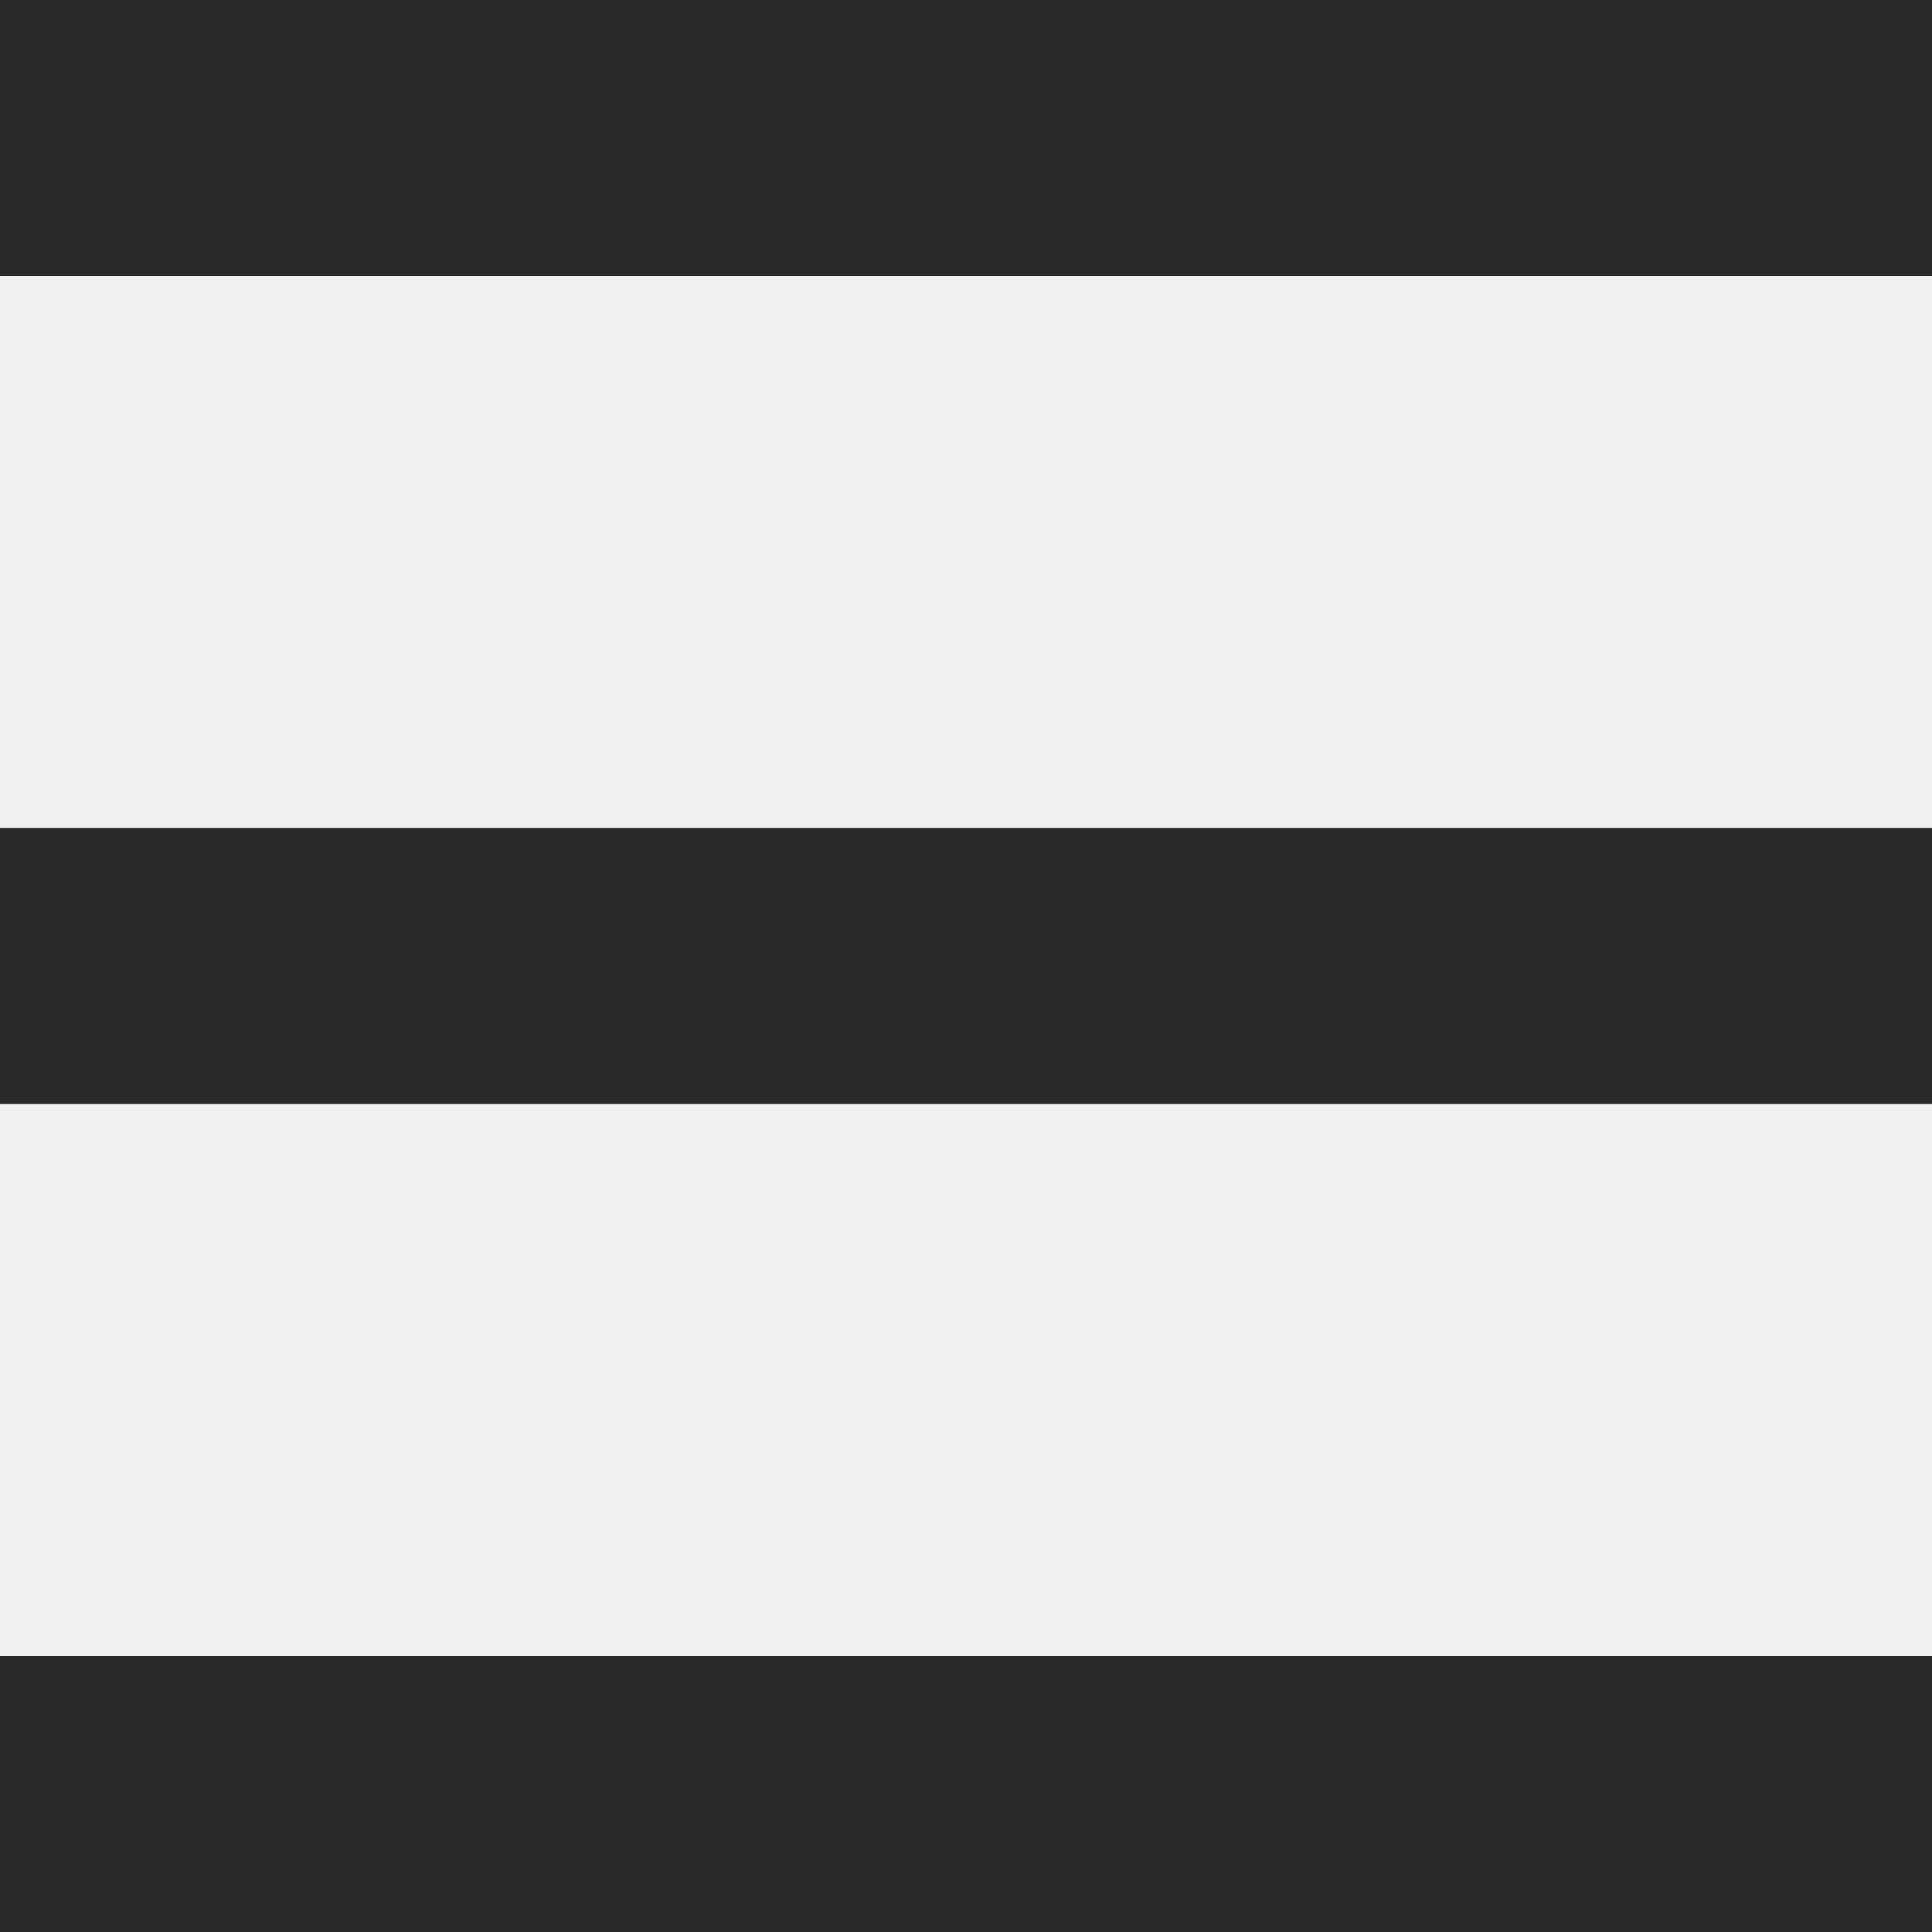
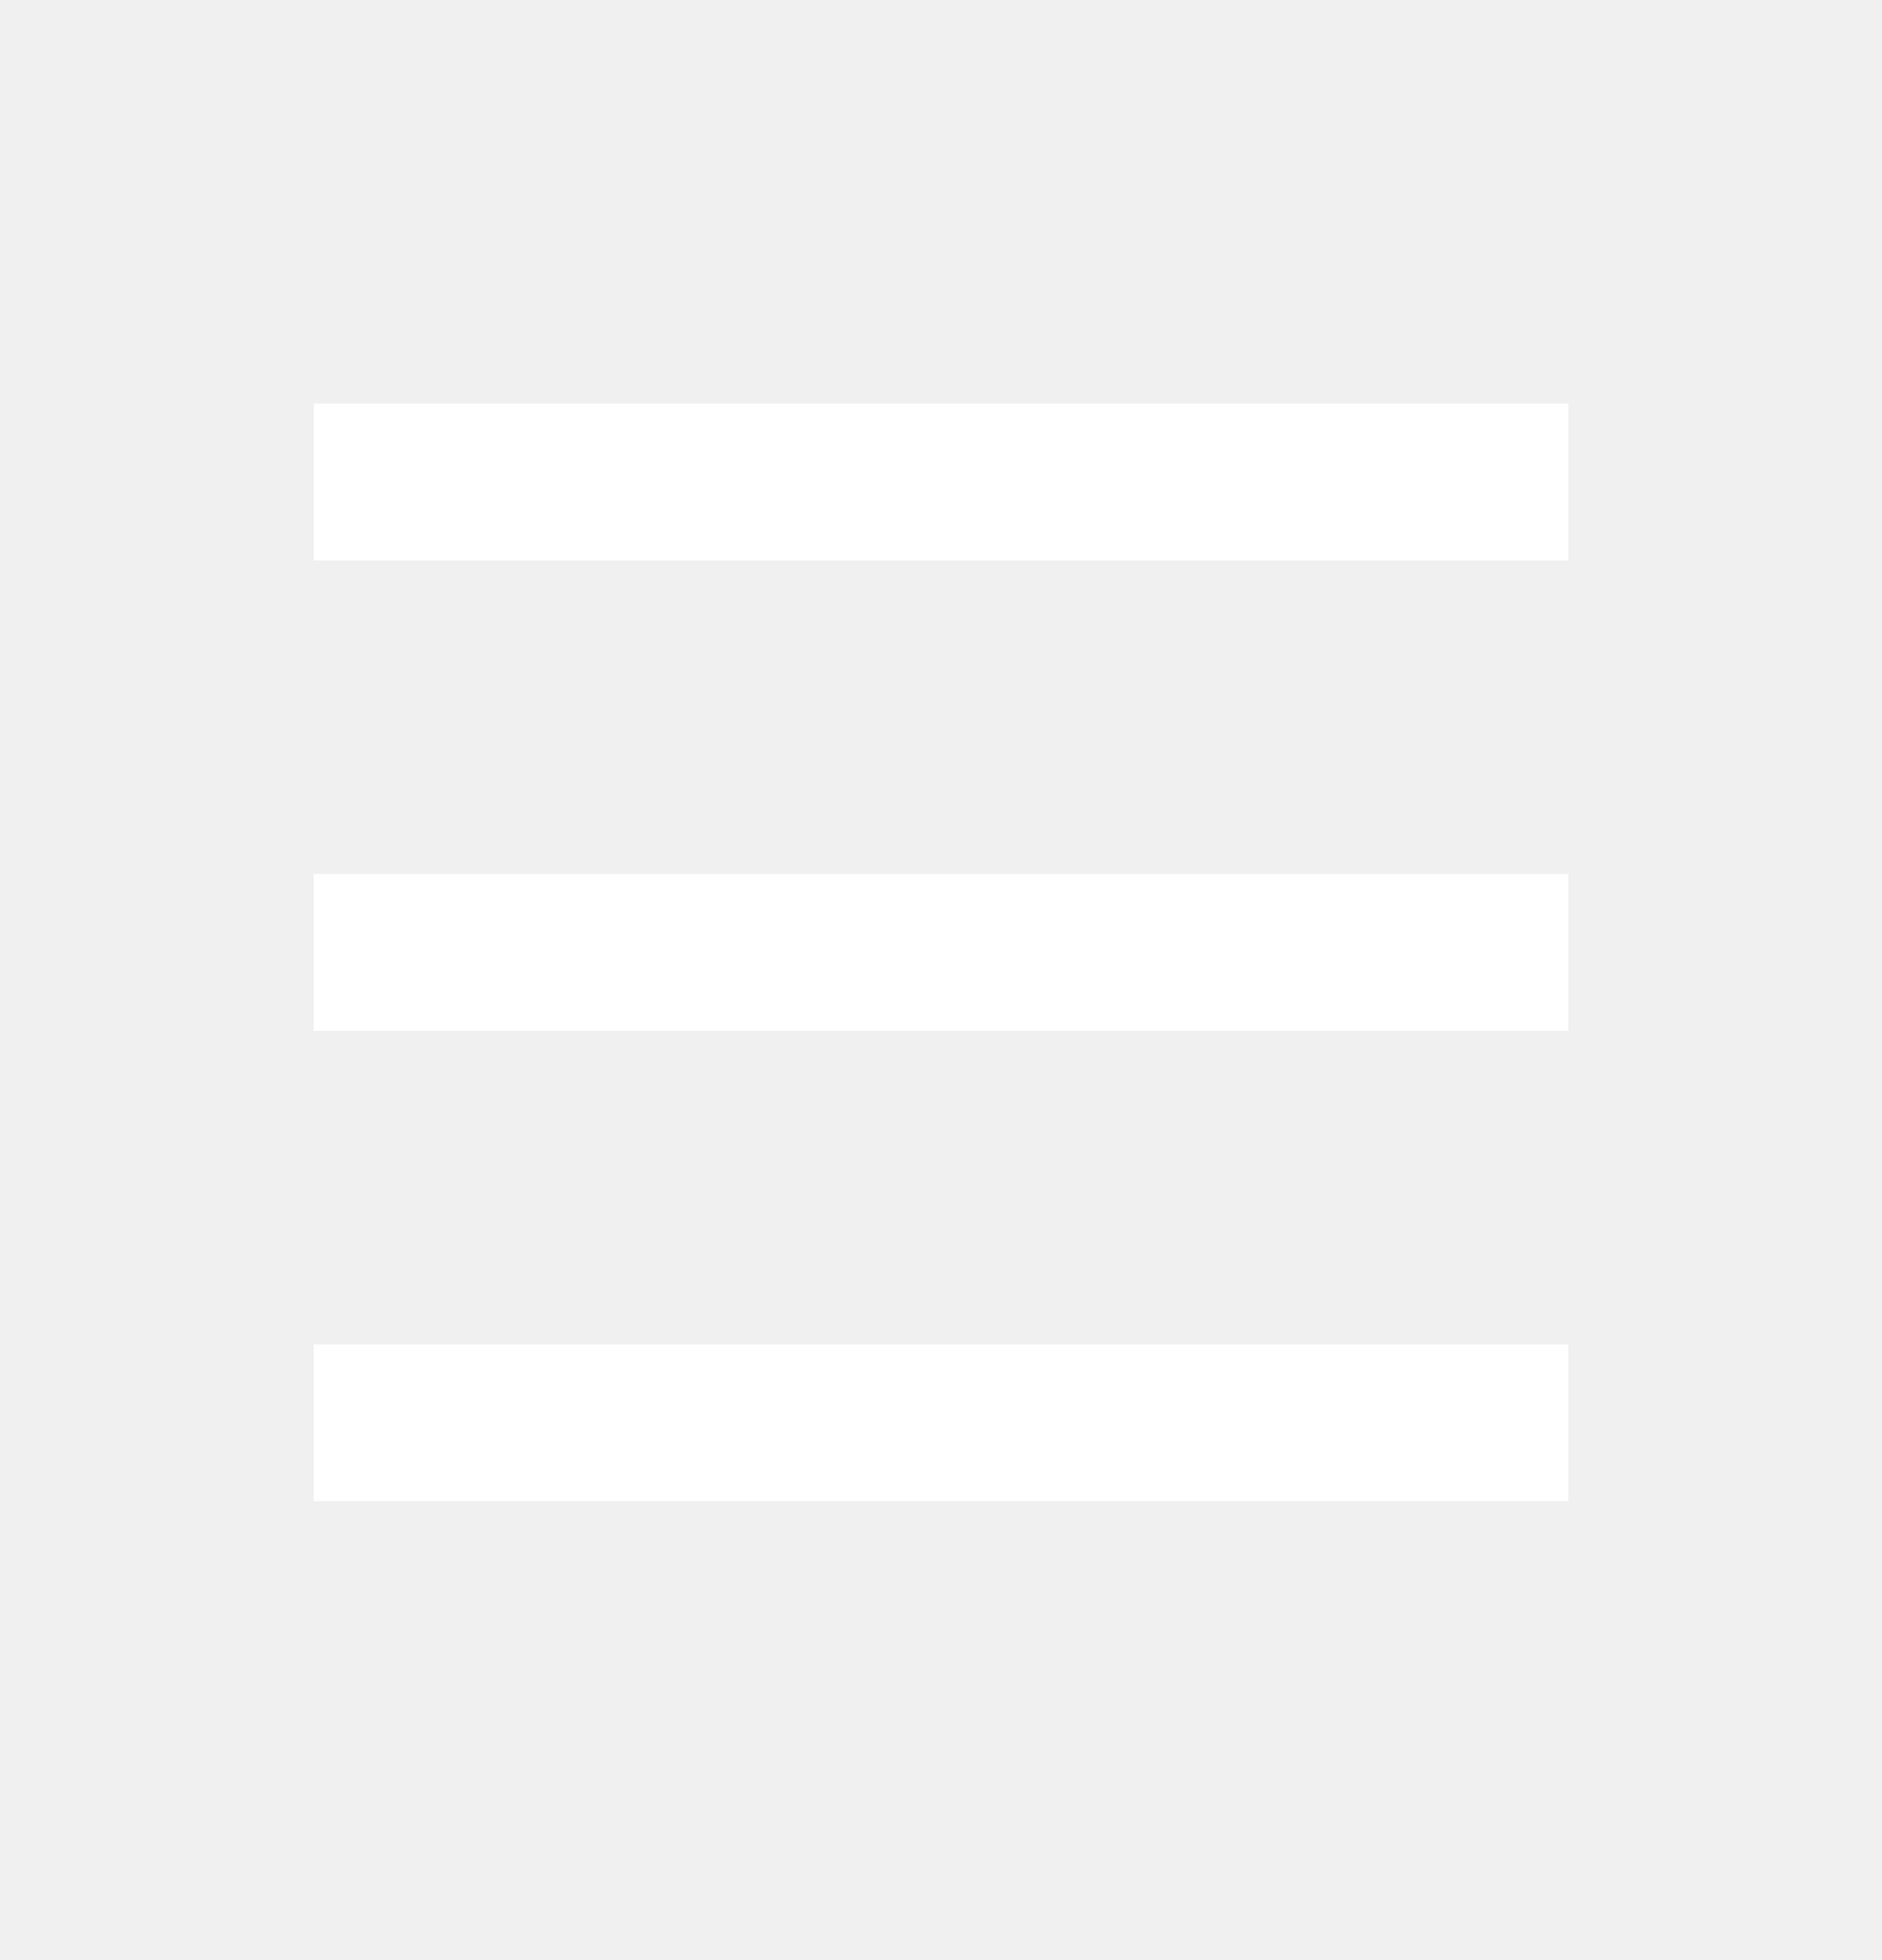
- <svg xmlns="http://www.w3.org/2000/svg" width="14" height="14" viewBox="0 0 14 14" fill="none">
-   <line y1="1" x2="14" y2="1" stroke="#292929" stroke-width="2" />
-   <line y1="7" x2="14" y2="7" stroke="#292929" stroke-width="2" />
-   <line y1="13" x2="14" y2="13" stroke="#292929" stroke-width="2" />
+ <svg xmlns="http://www.w3.org/2000/svg" width="24" height="25" viewBox="0 0 24 25" fill="none">
+   <rect x="4" y="5.148" width="16" height="2" fill="white" />
+   <rect x="4" y="11.148" width="16" height="2" fill="white" />
+   <rect x="4" y="17.148" width="16" height="2" fill="white" />
</svg>
